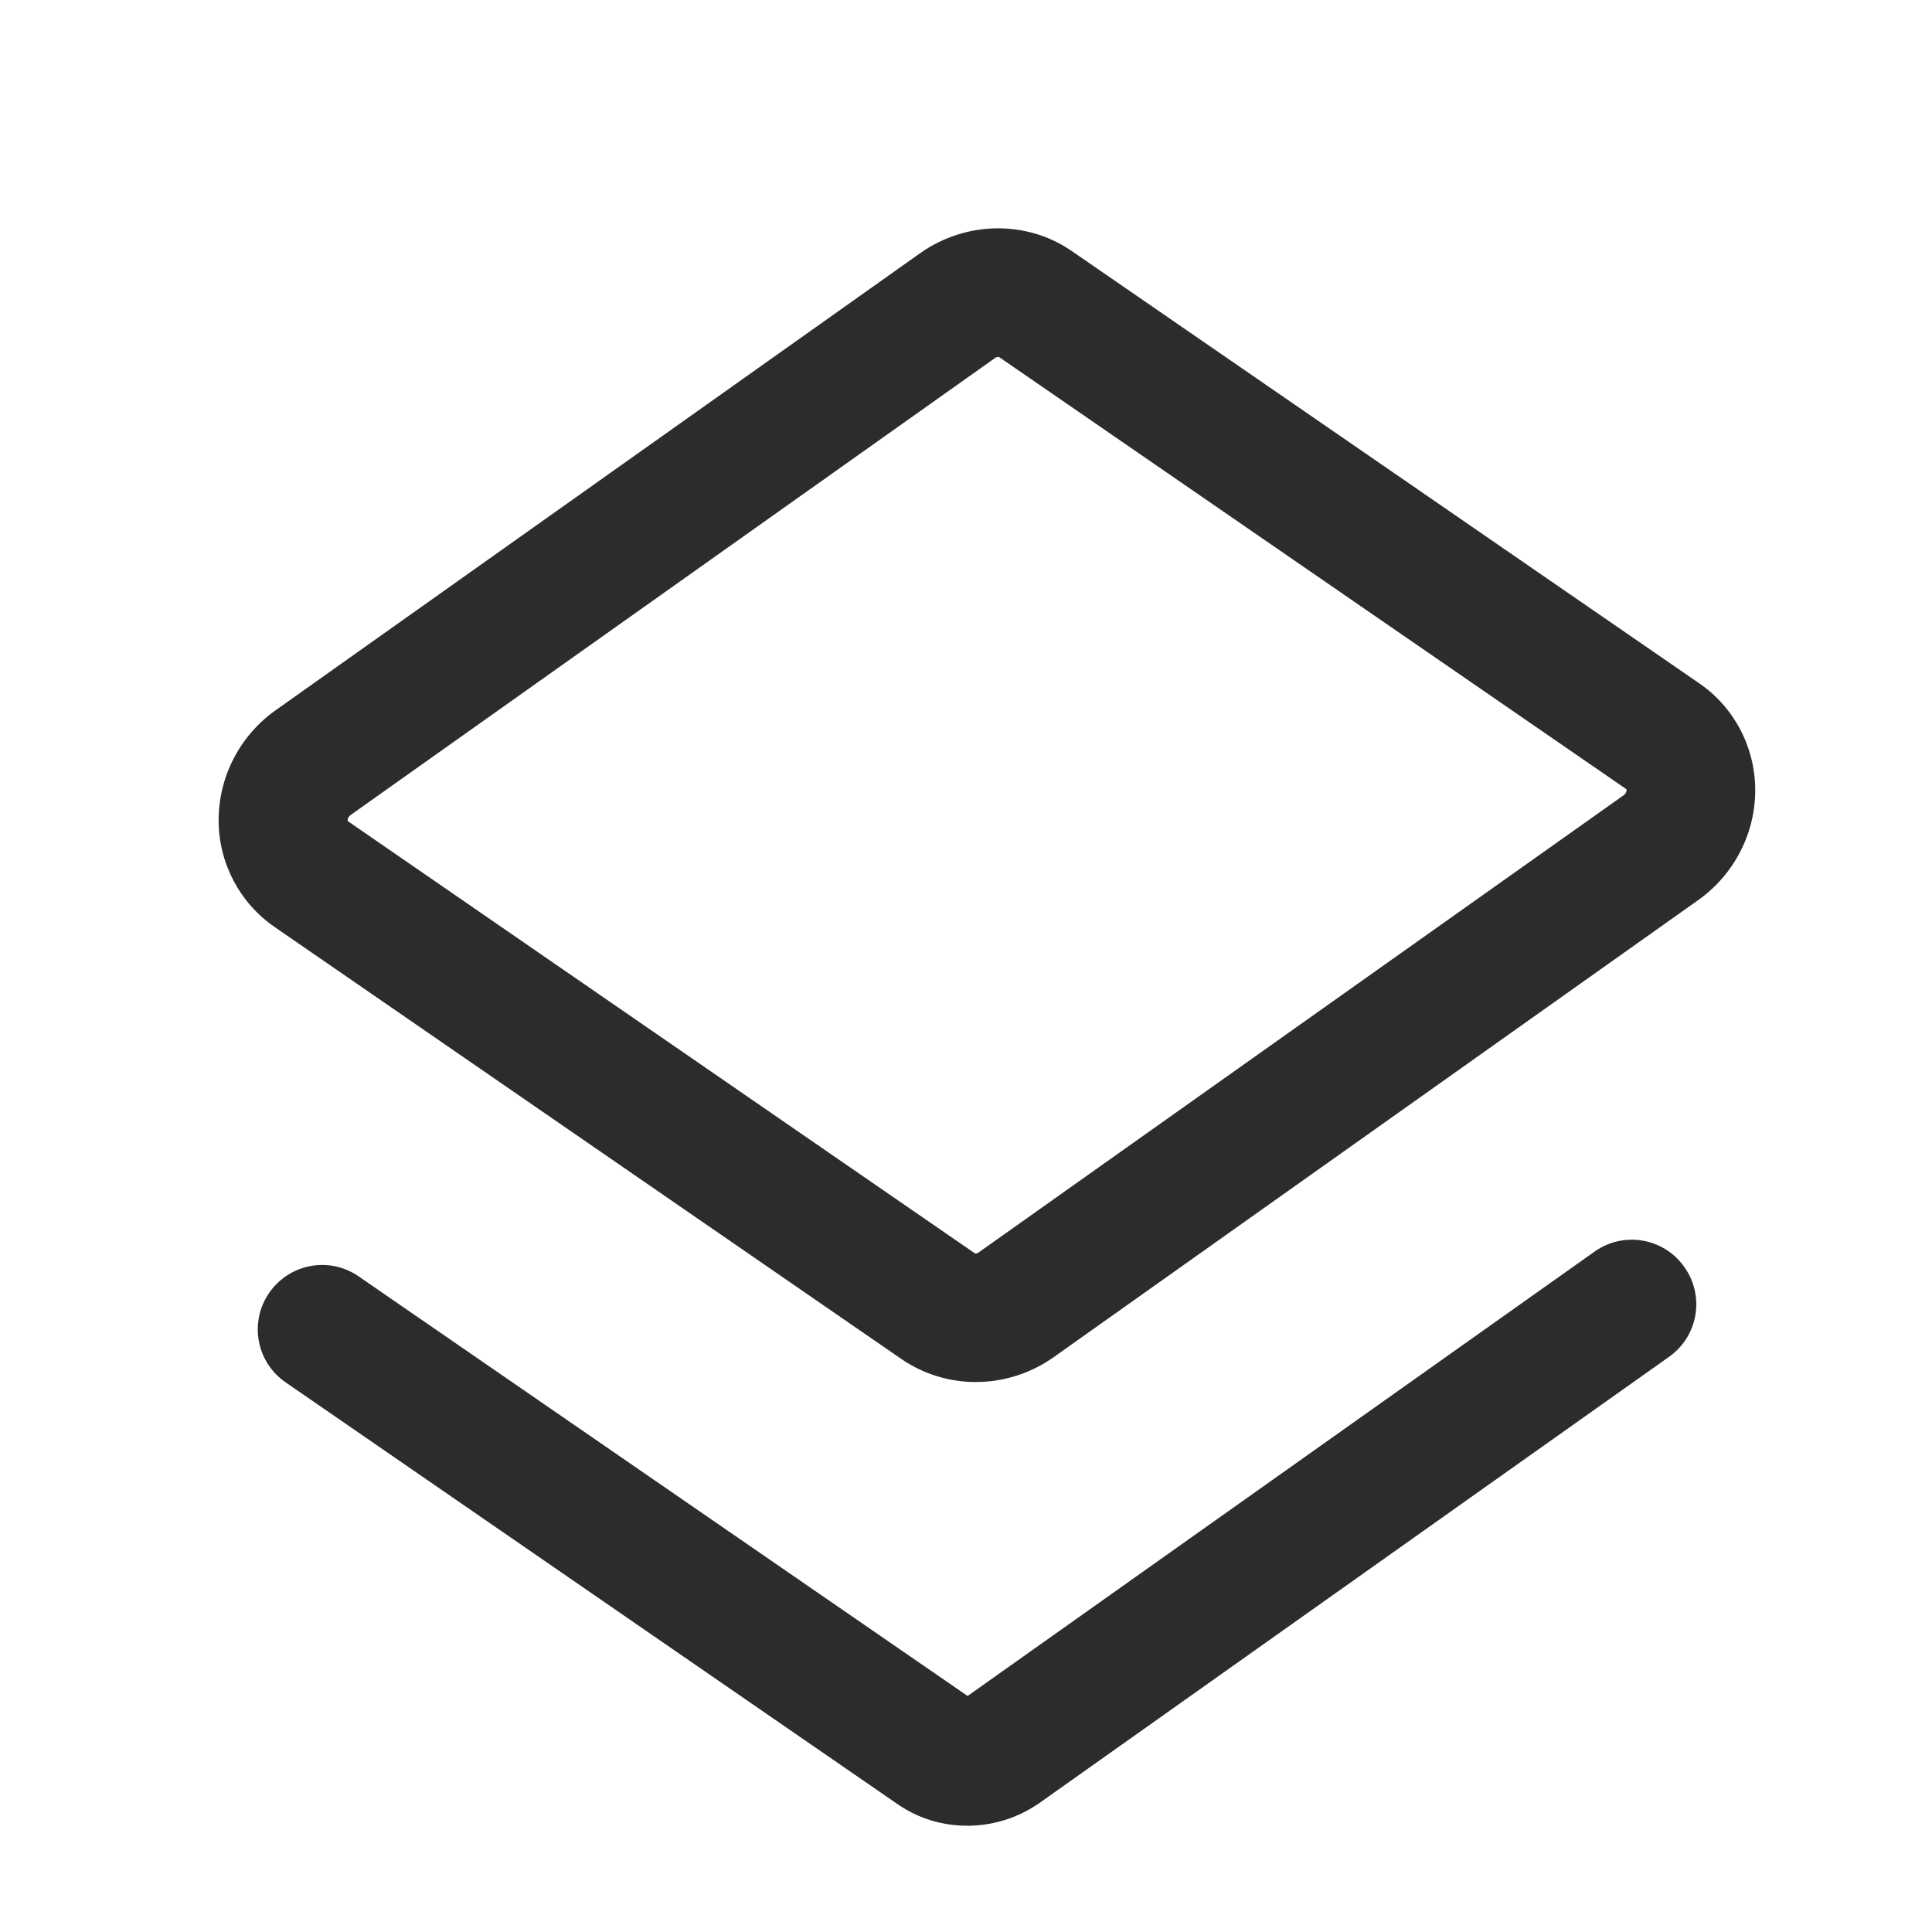
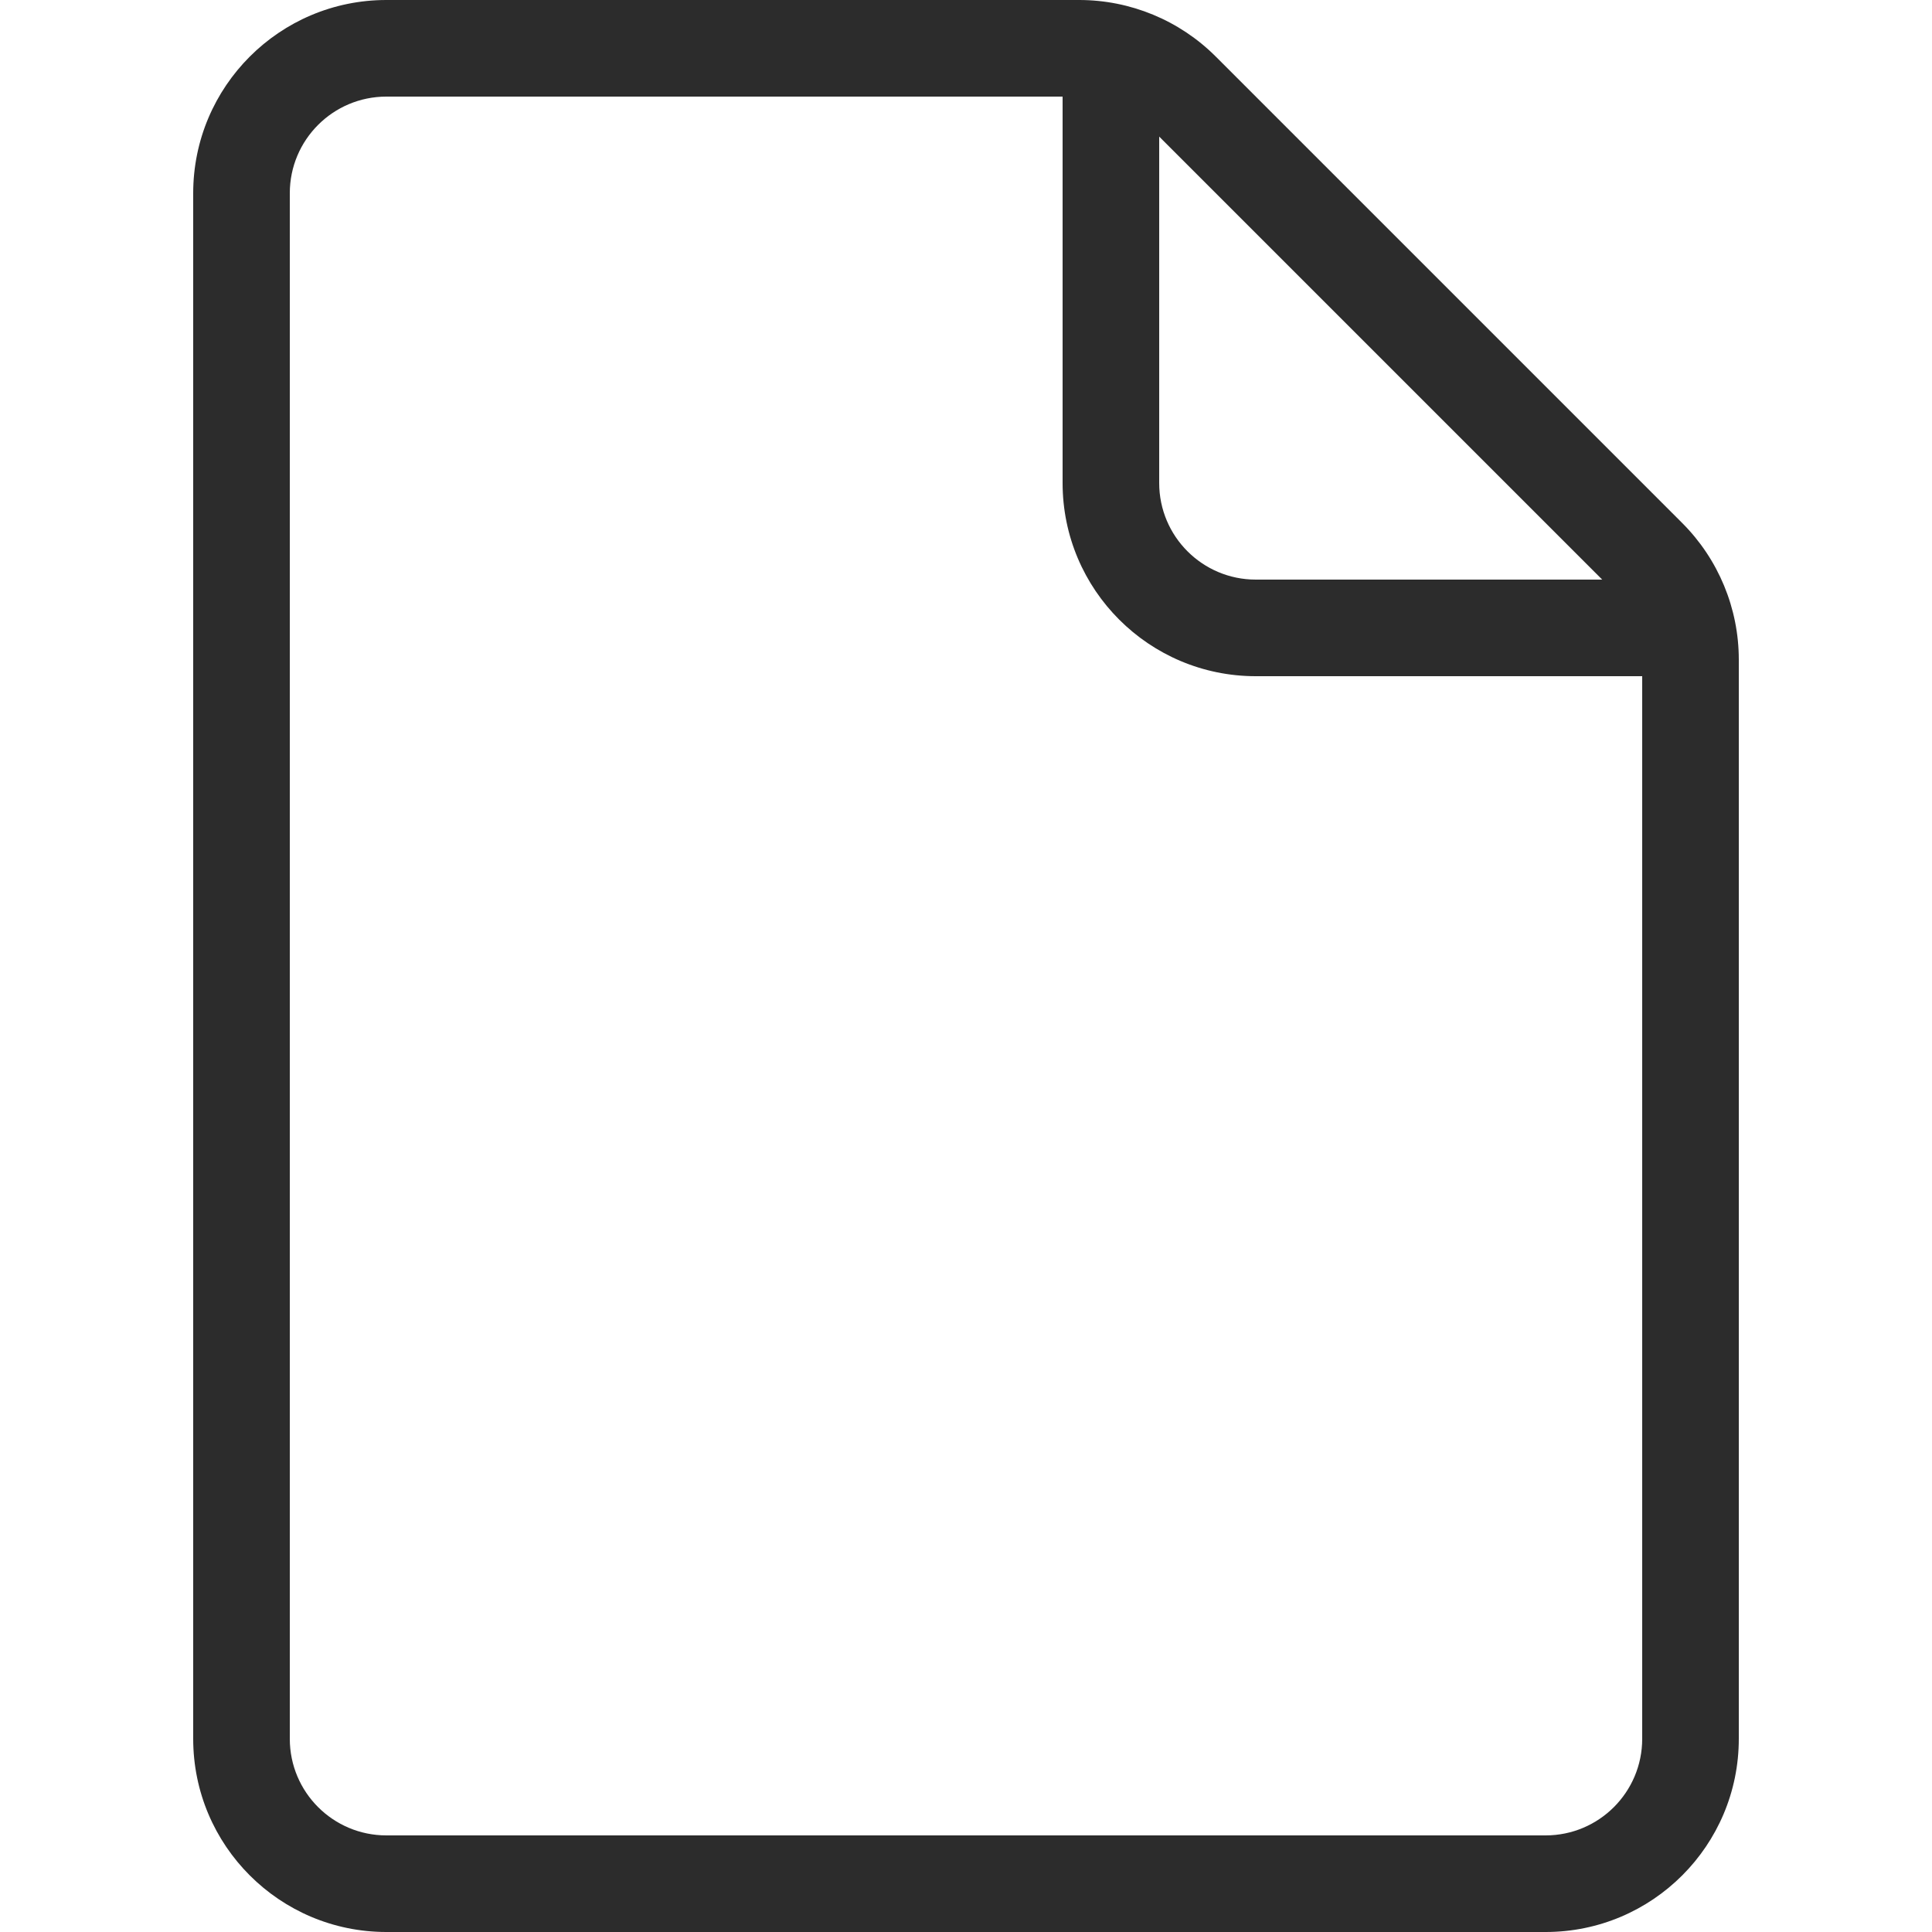
- <svg xmlns="http://www.w3.org/2000/svg" t="1605198465181" class="icon" viewBox="0 0 1024 1024" version="1.1" p-id="13045" width="16" height="16">
+ <svg xmlns="http://www.w3.org/2000/svg" t="1605198618481" class="icon" viewBox="0 0 1024 1024" version="1.1" p-id="14650" width="16" height="16">
  <defs>
    <style type="text/css" />
  </defs>
-   <path d="M517.12 732.501c-13.824 0-27.477-4.096-39.253-12.117L145.579 491.349a68.642 68.642 0 0 1-29.696-56.149c-0.171-23.381 11.264-45.397 30.379-58.88L487.765 134.144c24.235-17.067 56.491-17.579 80.384-1.024l332.459 229.035c18.432 12.629 29.525 33.621 29.696 56.149 0.171 23.381-11.264 45.397-30.379 58.88L558.421 719.36c-12.288 8.704-26.795 13.141-41.301 13.141z m-0.512-68.267c0.171 0.171 1.195 0.341 2.219-0.512L860.501 421.547c2.048-1.536 1.536-3.243 1.536-3.243L529.579 189.269c-0.171 0-1.024-0.341-2.219 0.512L185.856 431.957c-2.048 1.536-1.536 3.243-1.536 3.243l332.288 229.035z" p-id="13046" fill="#2c2c2c" />
-   <path d="M512.683 967.68c-12.971 0-25.771-3.755-36.693-11.264L151.381 732.672a34.048 34.048 0 0 1-8.704-47.445c10.752-15.531 31.915-19.456 47.445-8.704l322.731 222.379 332.288-235.52c15.36-10.923 36.693-7.339 47.616 8.192 10.923 15.36 7.339 36.693-8.192 47.616L551.253 955.392c-11.605 8.192-25.088 12.288-38.571 12.288z" p-id="13047" fill="#2c2c2c" />
+   <path d="M870.4 358.4h-204.8a102.4 102.4 0 0 1-102.4-102.4V51.2H204.8a51.2 51.2 0 0 0-51.2 51.2v819.2a51.2 51.2 0 0 0 51.2 51.2h614.4a51.2 51.2 0 0 0 51.2-51.2V358.4z m-21.197-51.2L614.4 72.397V256a51.2 51.2 0 0 0 51.2 51.2h183.603z m-277.197-307.2a102.4 102.4 0 0 1 72.397 30.003l247.194 247.194A102.4 102.4 0 0 1 921.6 349.594V921.6a102.4 102.4 0 0 1-102.4 102.4H204.8a102.4 102.4 0 0 1-102.4-102.4V102.4a102.4 102.4 0 0 1 102.4-102.4h367.206z" fill="#2c2c2c" p-id="14651" />
</svg>
